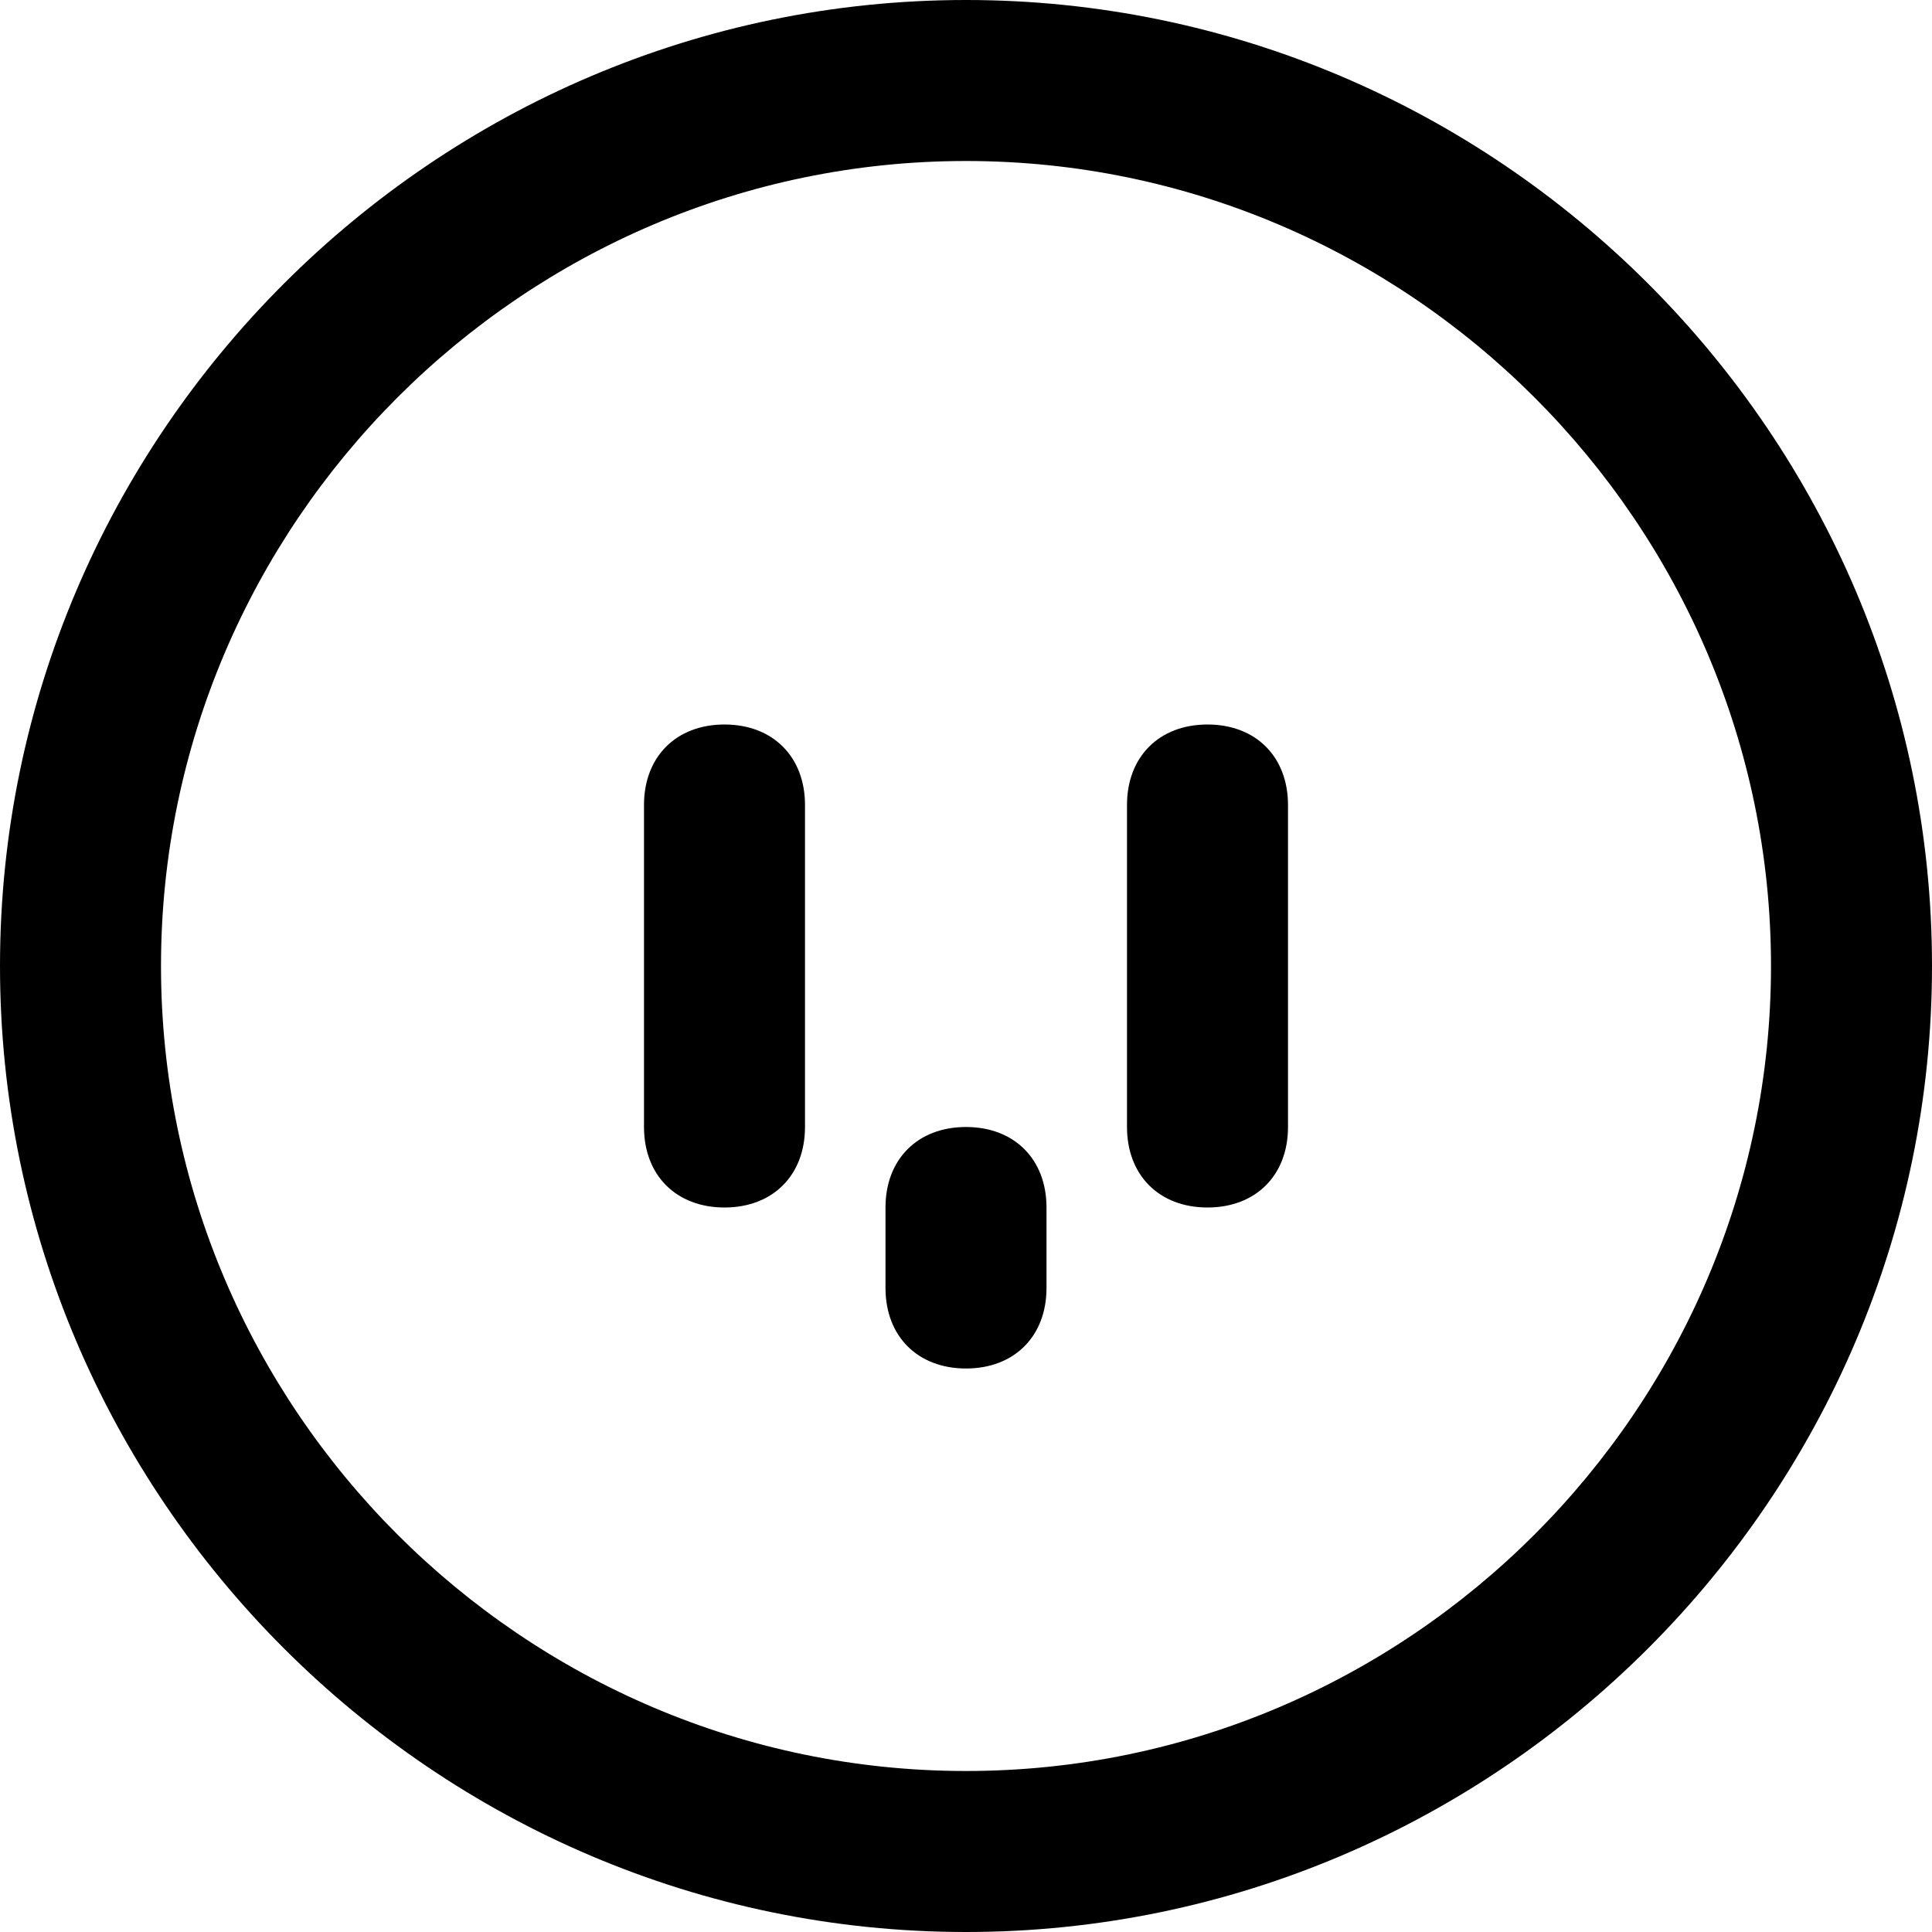
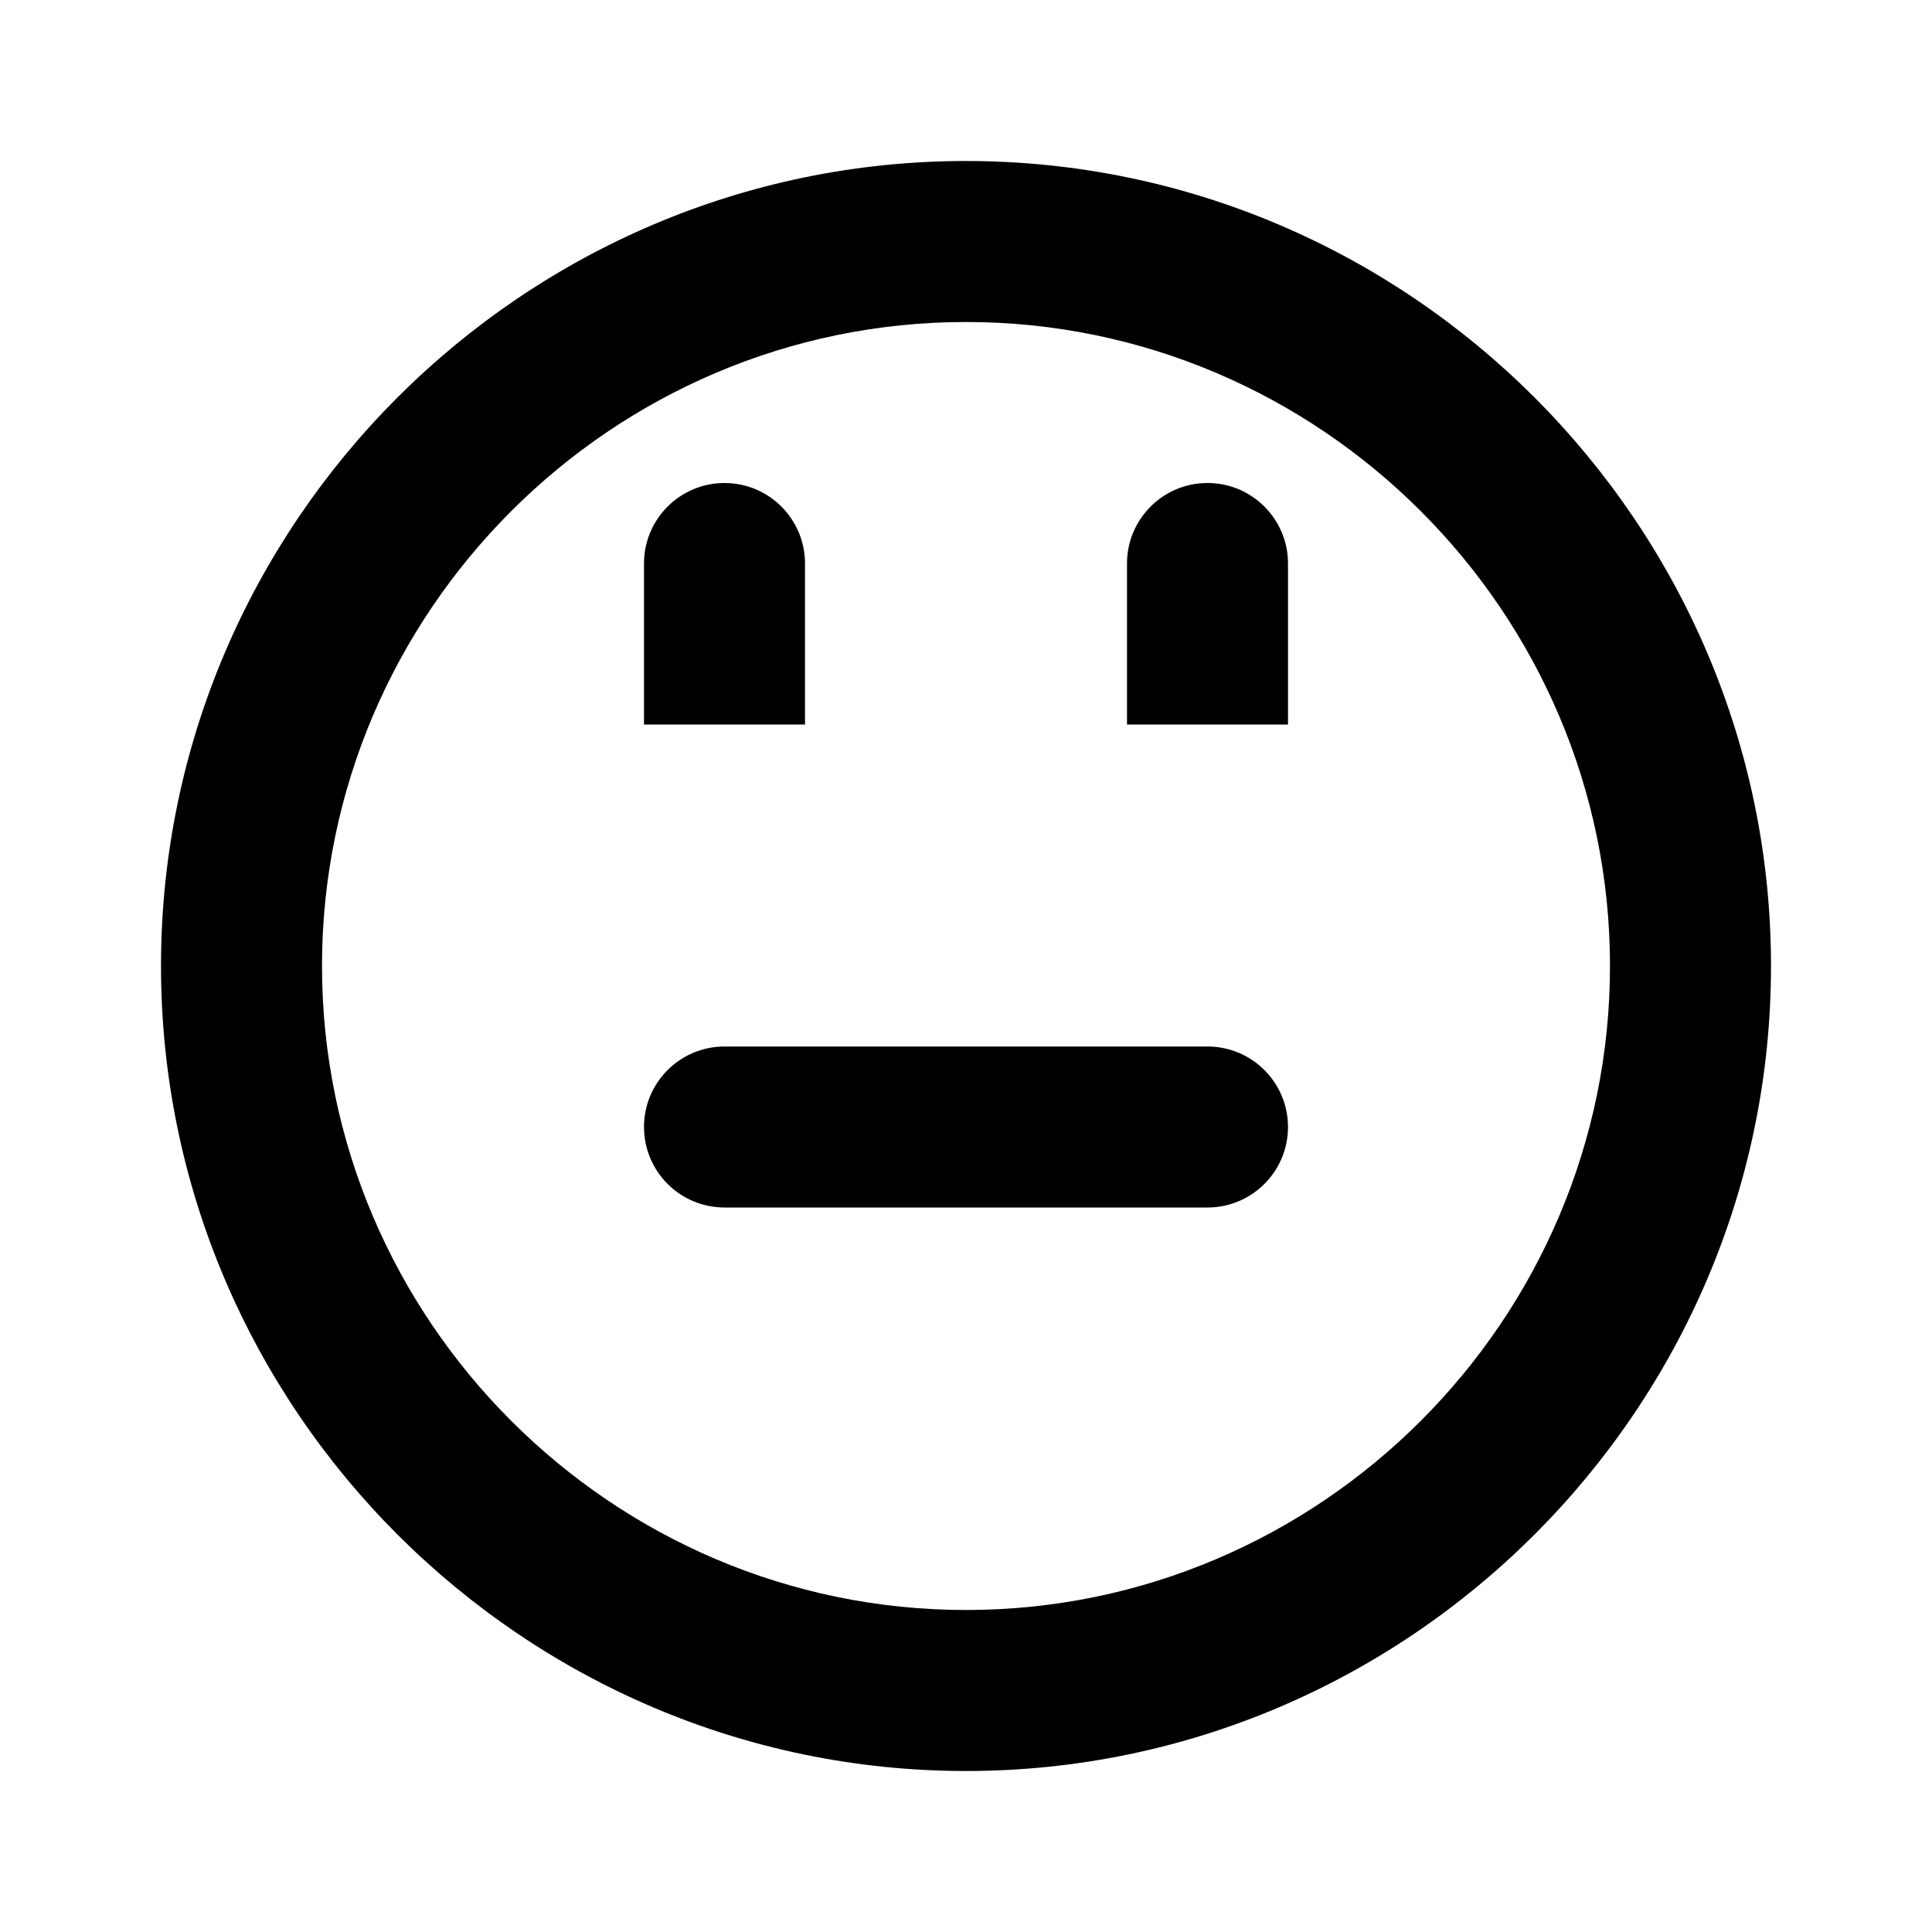
- <svg xmlns="http://www.w3.org/2000/svg" class="icon icon-nanoBot" viewBox="0 0 24 24">
-   <path d="M12,0C5.4,0,0,5.4,0,12s5.4,12,12,12s12-5.4,12-12S18.6,0,12,0z M12,22C6.5,22,2,17.5,2,12S6.5,2,12,2s10,4.5,10,10               S17.5,22,12,22z" />
-   <path d="M15,9c-0.6,0-1,0.4-1,1v4c0,0.6,0.4,1,1,1s1-0.4,1-1v-4C16,9.4,15.6,9,15,9z" />
-   <path d="M9,9c-0.6,0-1,0.4-1,1v4c0,0.6,0.4,1,1,1s1-0.4,1-1v-4C10,9.4,9.6,9,9,9z" />
-   <path d="M12,14c-0.6,0-1,0.4-1,1v1c0,0.6,0.4,1,1,1s1-0.4,1-1v-1C13,14.4,12.6,14,12,14z" />
+ <svg xmlns="http://www.w3.org/2000/svg" viewBox="0 0 24 24" class="icon icon-nanobot">
+   <path d="M12,2C6.5,2,2,6.5,2,12s4.5,10,10,10s10-4.5,10-10S17.5,2,12,2z M12,20c-4.4,0-8-3.6-8-8s3.6-8,8-8s8,3.6,8,8         S16.4,20,12,20z" />
+   <path d="M10,9H8V7c0-0.552,0.448-1,1-1s1,0.448,1,1V9z" />
+   <path d="M16,9h-2V7c0-0.552,0.448-1,1-1s1,0.448,1,1V9z" />
+   <path d="M15,13H9c-0.552,0-1,0.448-1,1s0.448,1,1,1h6c0.552,0,1-0.448,1-1S15.552,13,15,13z" />
</svg>
